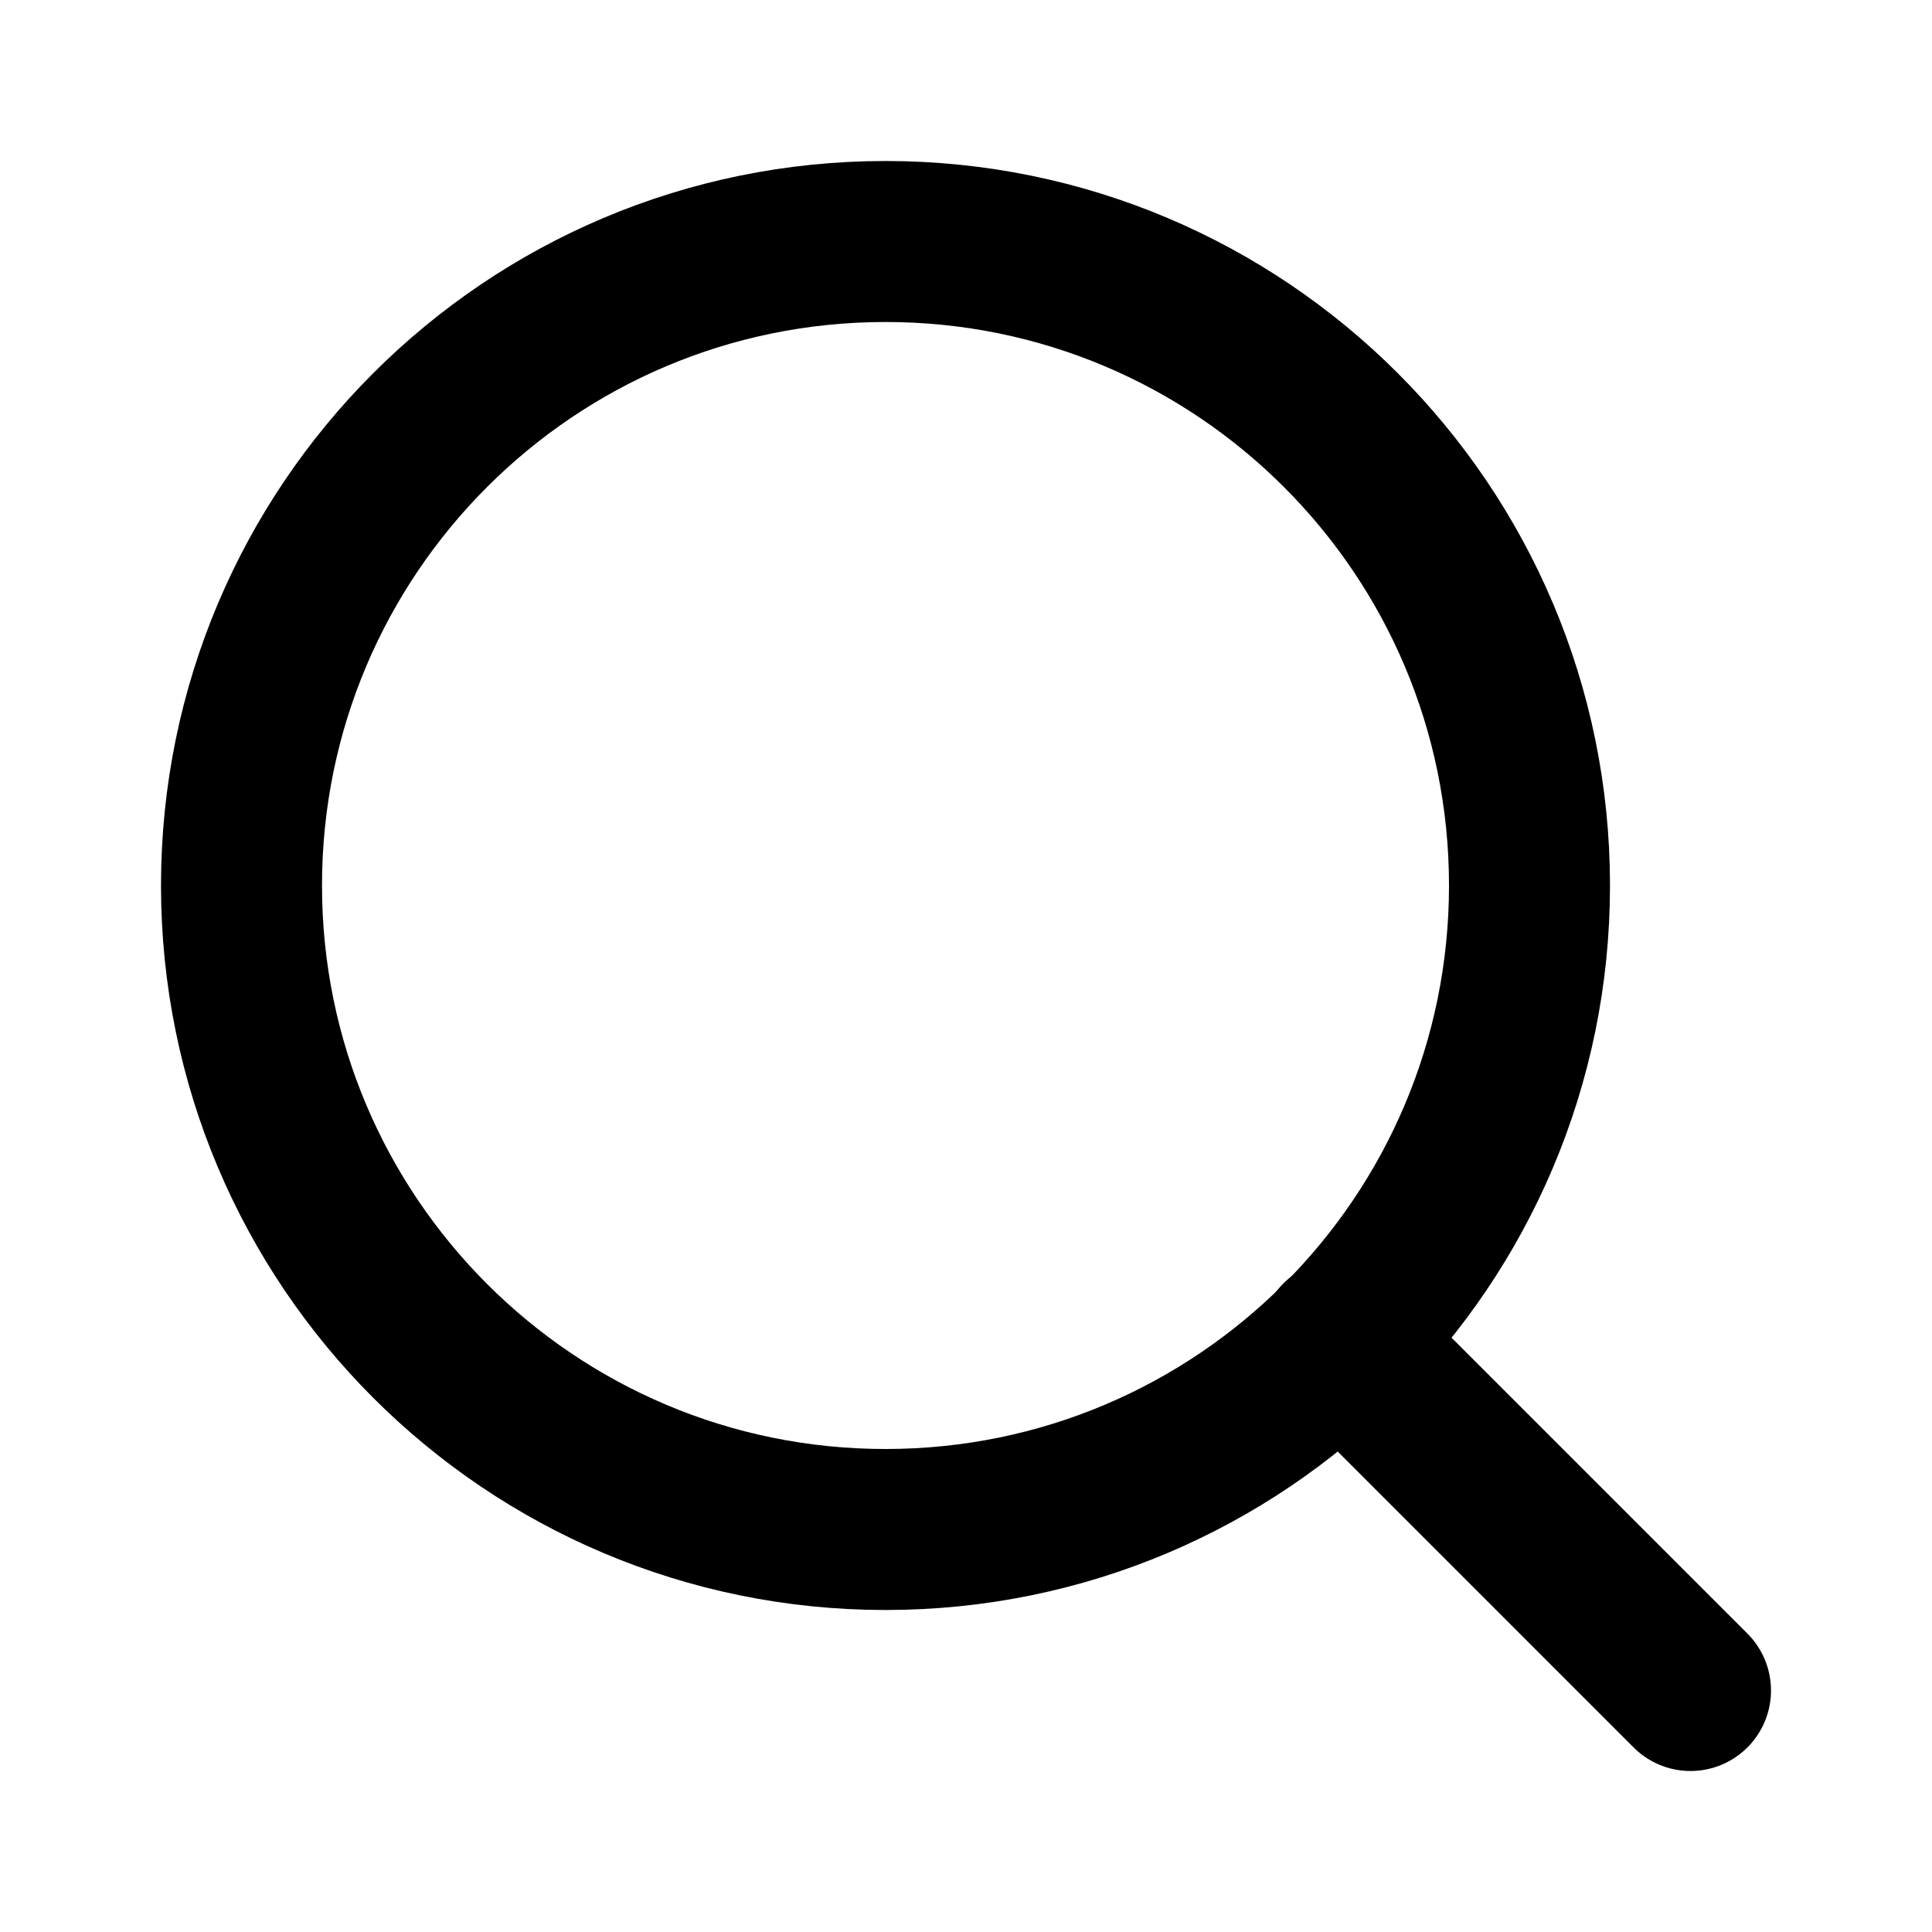
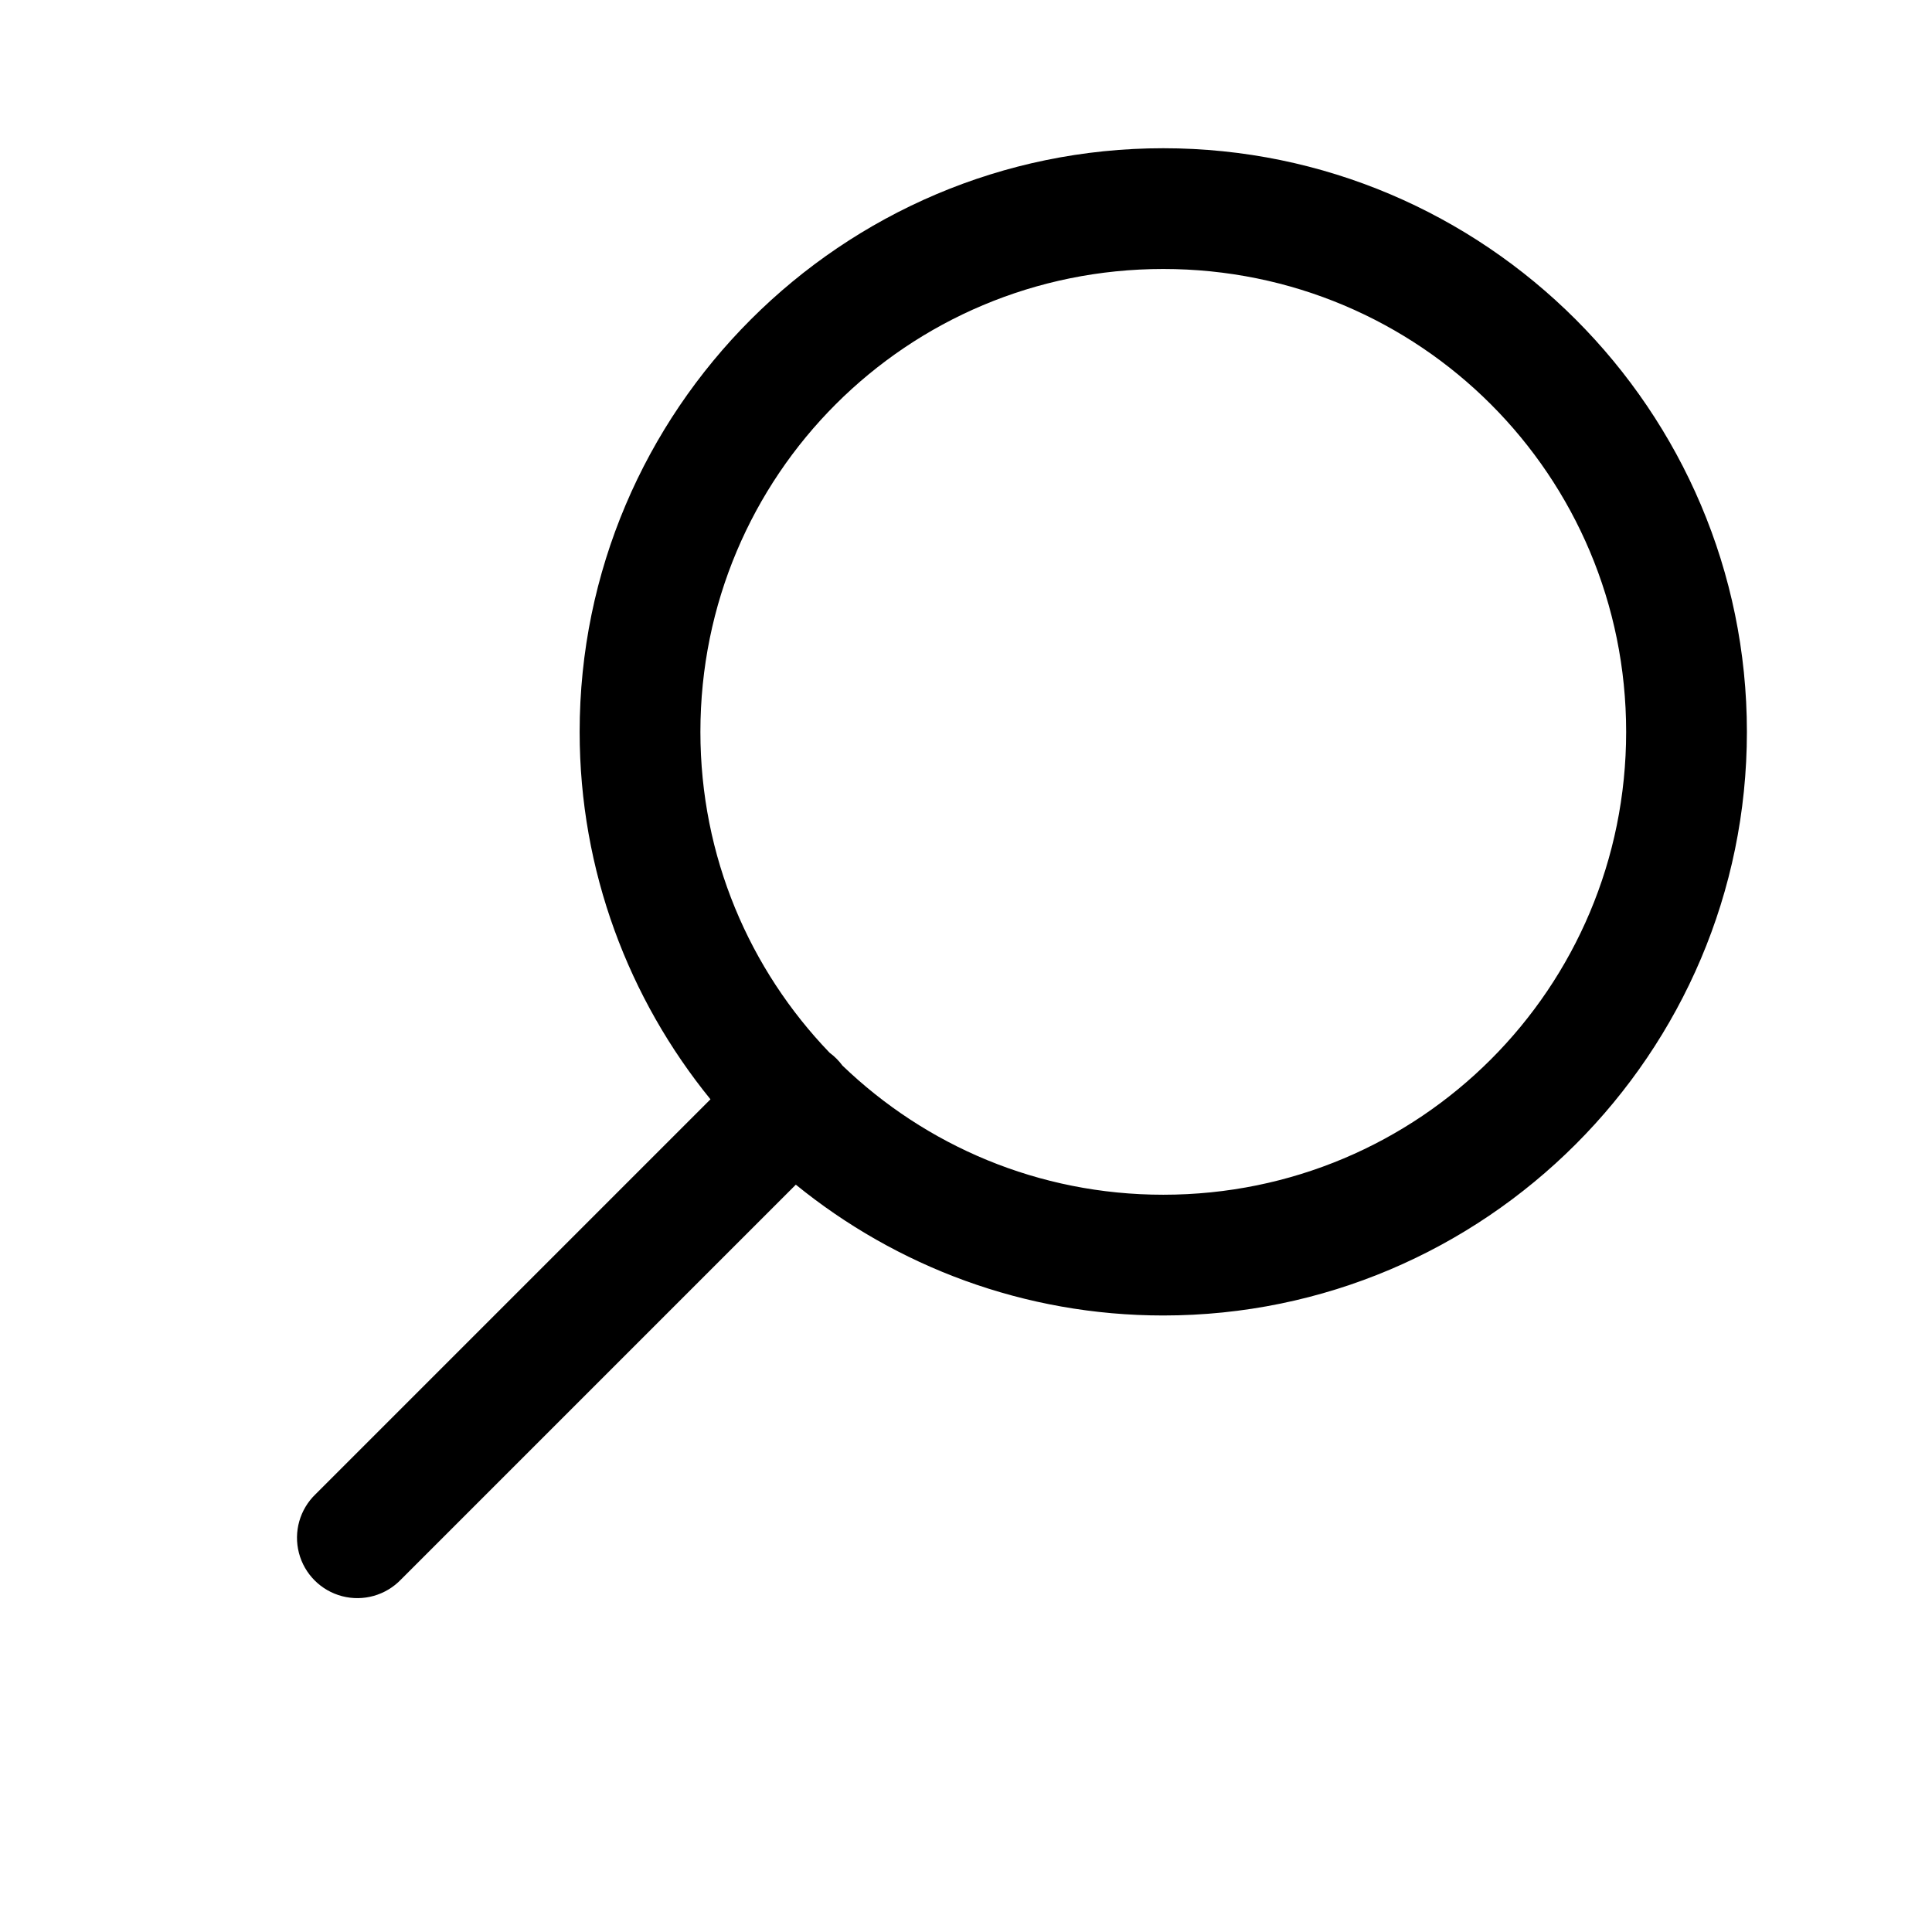
- <svg xmlns="http://www.w3.org/2000/svg" width="24" height="24" viewBox="0 0 24 24" fill="none" stroke="currentColor" stroke-width="2" stroke-linecap="round" stroke-linejoin="round" class="icon-icon-_rq">
-   <circle cx="11" cy="11" r="8" />
-   <line x1="21" y1="21" x2="16.65" y2="16.65" />
+ <svg xmlns="http://www.w3.org/2000/svg" viewBox="0,0,256,256" width="18px" height="18px">
+   <g fill="#000000" fill-rule="nonzero" stroke="none" stroke-width="1" stroke-linecap="butt" stroke-linejoin="miter" stroke-miterlimit="10" stroke-dasharray="" stroke-dashoffset="0" font-family="none" font-weight="none" font-size="none" text-anchor="none" style="mix-blend-mode: normal">
+     <g transform="translate(263.4731,-12.35837) rotate(90) scale(5.33333,5.33333)">
+       <path d="M20.5,6c-7.99,0 -14.5,6.51 -14.5,14.5c0,7.99 6.51,14.5 14.5,14.5c3.456,0 6.634,-1.221 9.129,-3.25l9.811,9.811c0.376,0.392 0.935,0.55 1.461,0.413c0.526,-0.137 0.936,-0.548 1.073,-1.073c0.137,-0.526 -0.021,-1.084 -0.413,-1.461l-9.811,-9.811c2.029,-2.495 3.25,-5.673 3.25,-9.129c0,-7.99 -6.51,-14.5 -14.5,-14.5zM20.5,9c6.369,0 11.5,5.131 11.5,11.5c0,3.103 -1.224,5.906 -3.209,7.971c-0.122,0.09 -0.23,0.198 -0.32,0.32c-2.065,1.985 -4.868,3.209 -7.971,3.209c-6.369,0 -11.5,-5.131 -11.5,-11.5c0,-6.369 5.131,-11.5 11.5,-11.5z" />
+     </g>
+   </g>
</svg>
